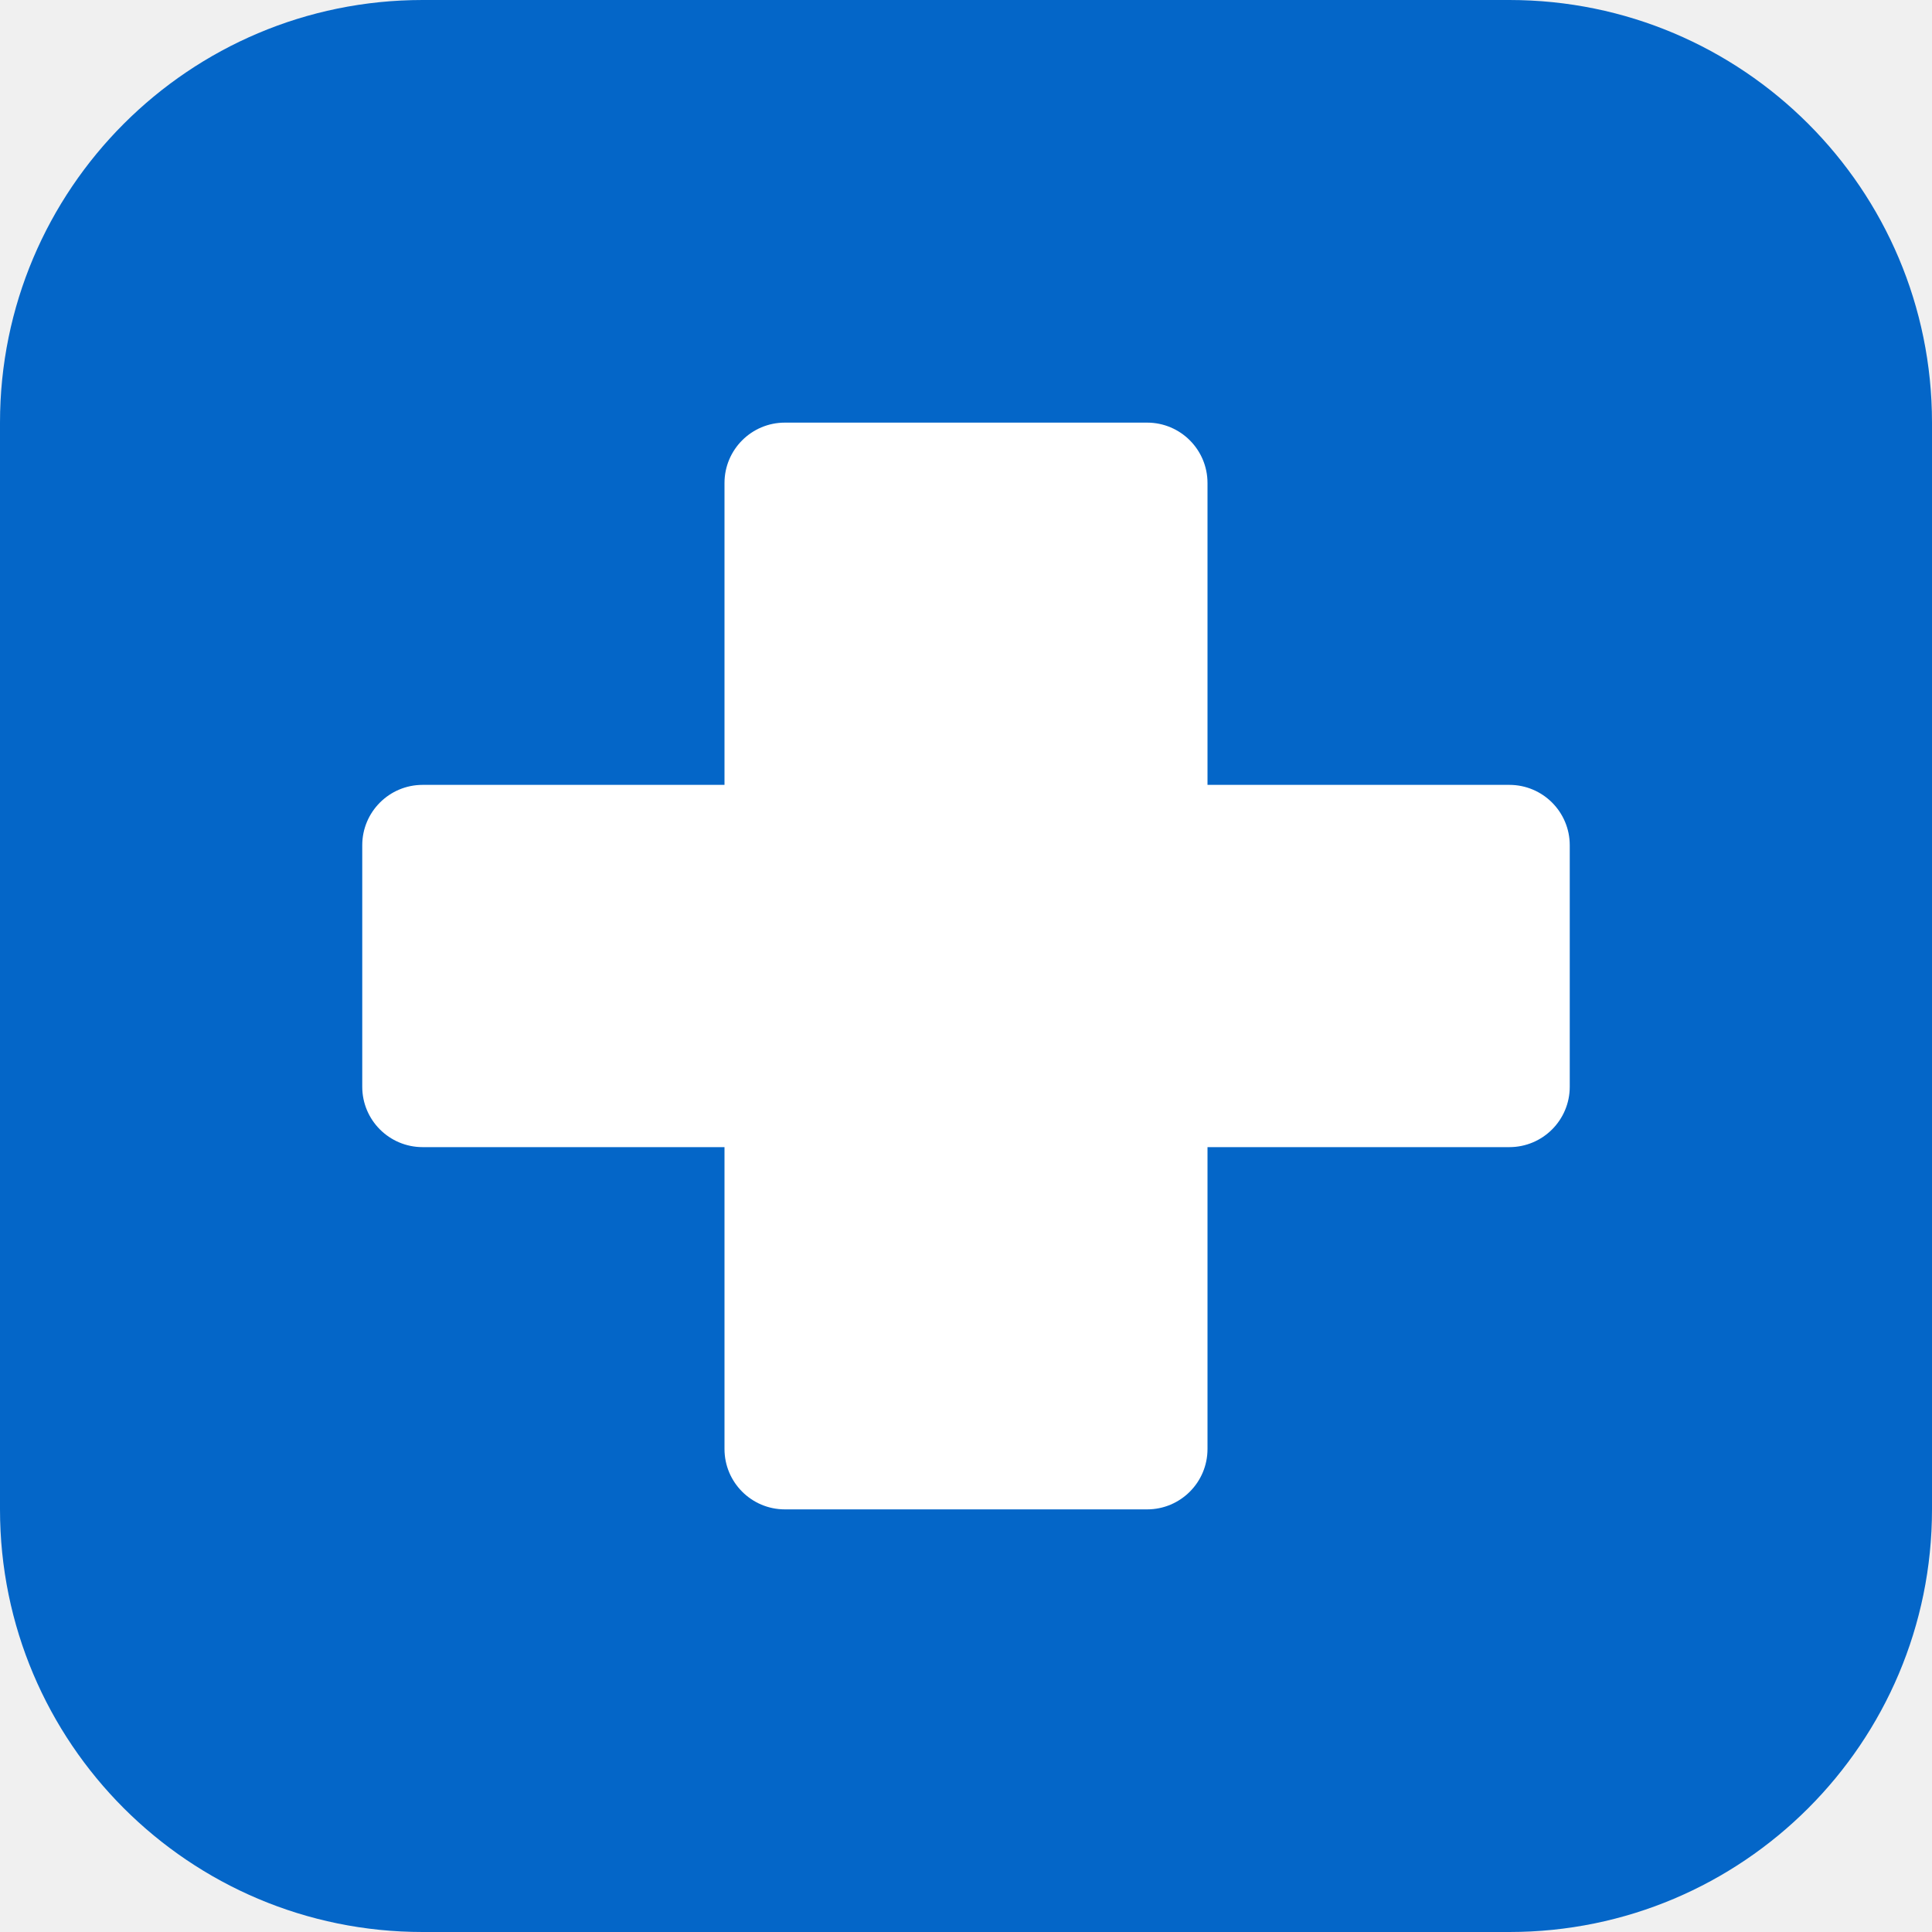
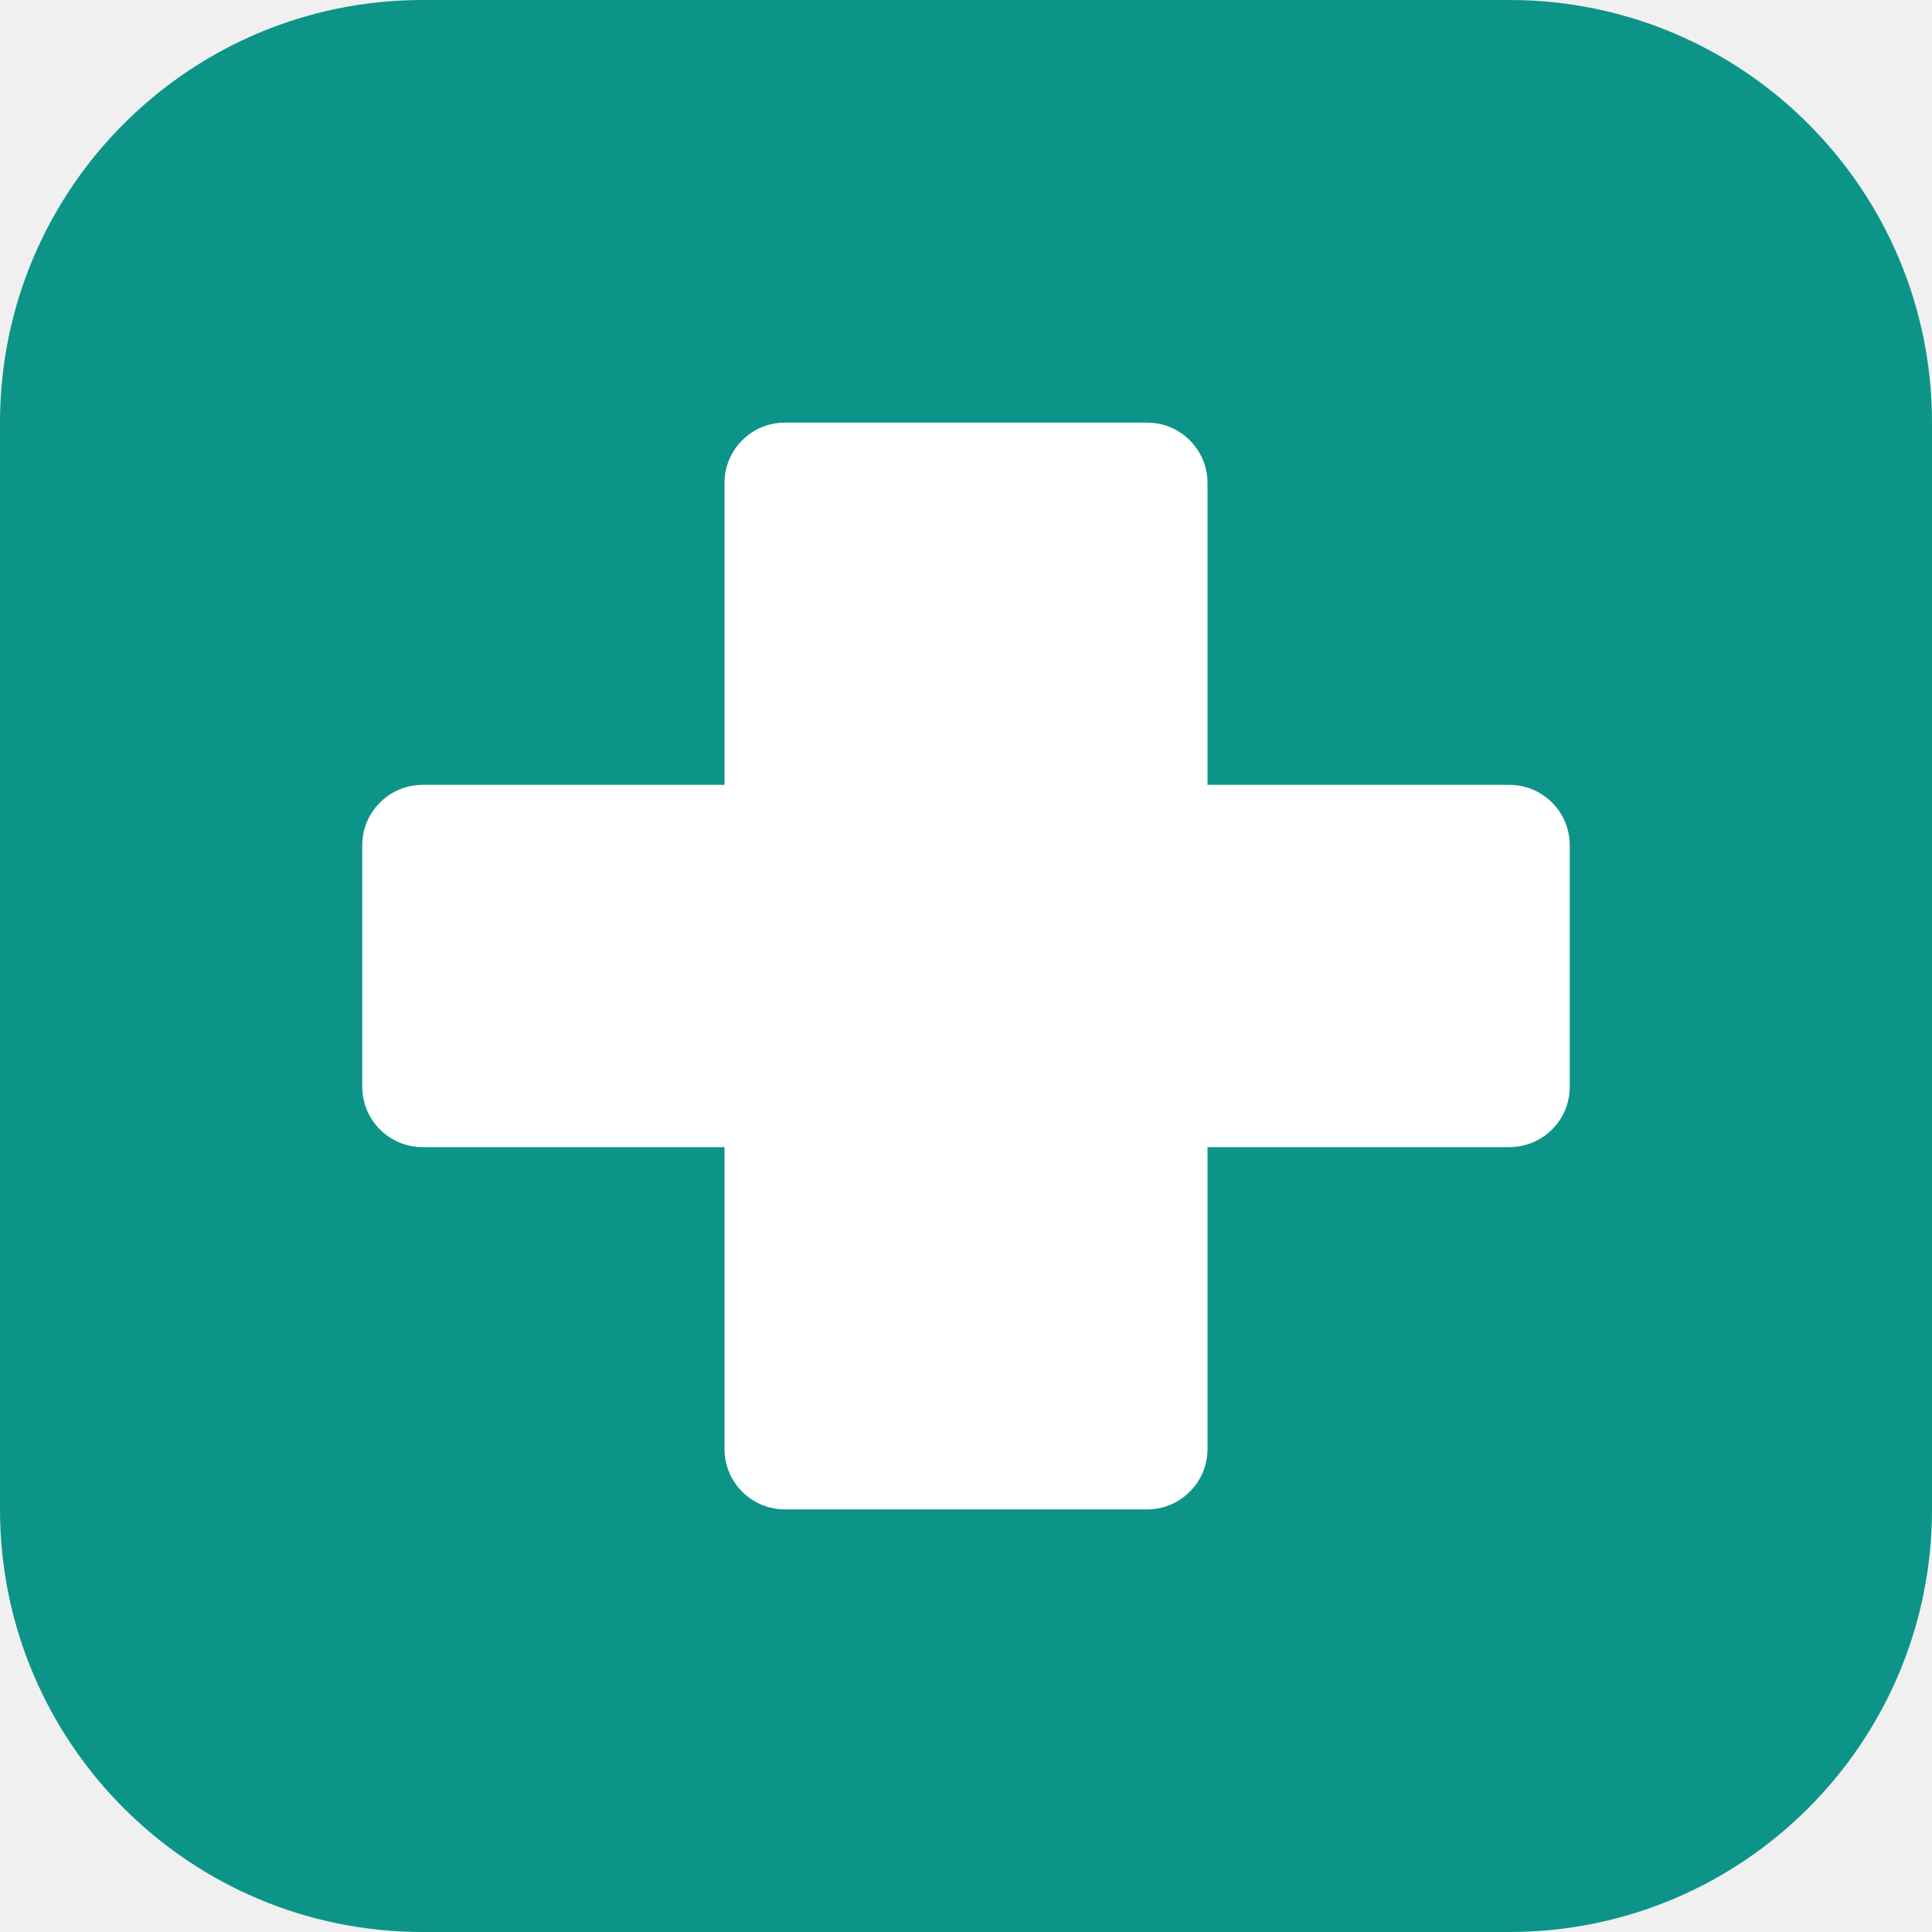
<svg xmlns="http://www.w3.org/2000/svg" viewBox="0 0 64 64" role="img" aria-label="Sistema Clínicas">
-   <rect width="64" height="64" rx="14" fill="#0466c8" />
+   <rect width="64" height="64" rx="14" fill="#0D9488" />
  <path d="M26 14h12a2 2 0 0 1 2 2v10h10a2 2 0 0 1 2 2v8a2 2 0 0 1-2 2H40v10a2 2 0 0 1-2 2H26a2 2 0 0 1-2-2V38H14a2 2 0 0 1-2-2v-8a2 2 0 0 1 2-2h10V16a2 2 0 0 1 2-2z" fill="#fff" />
</svg>
